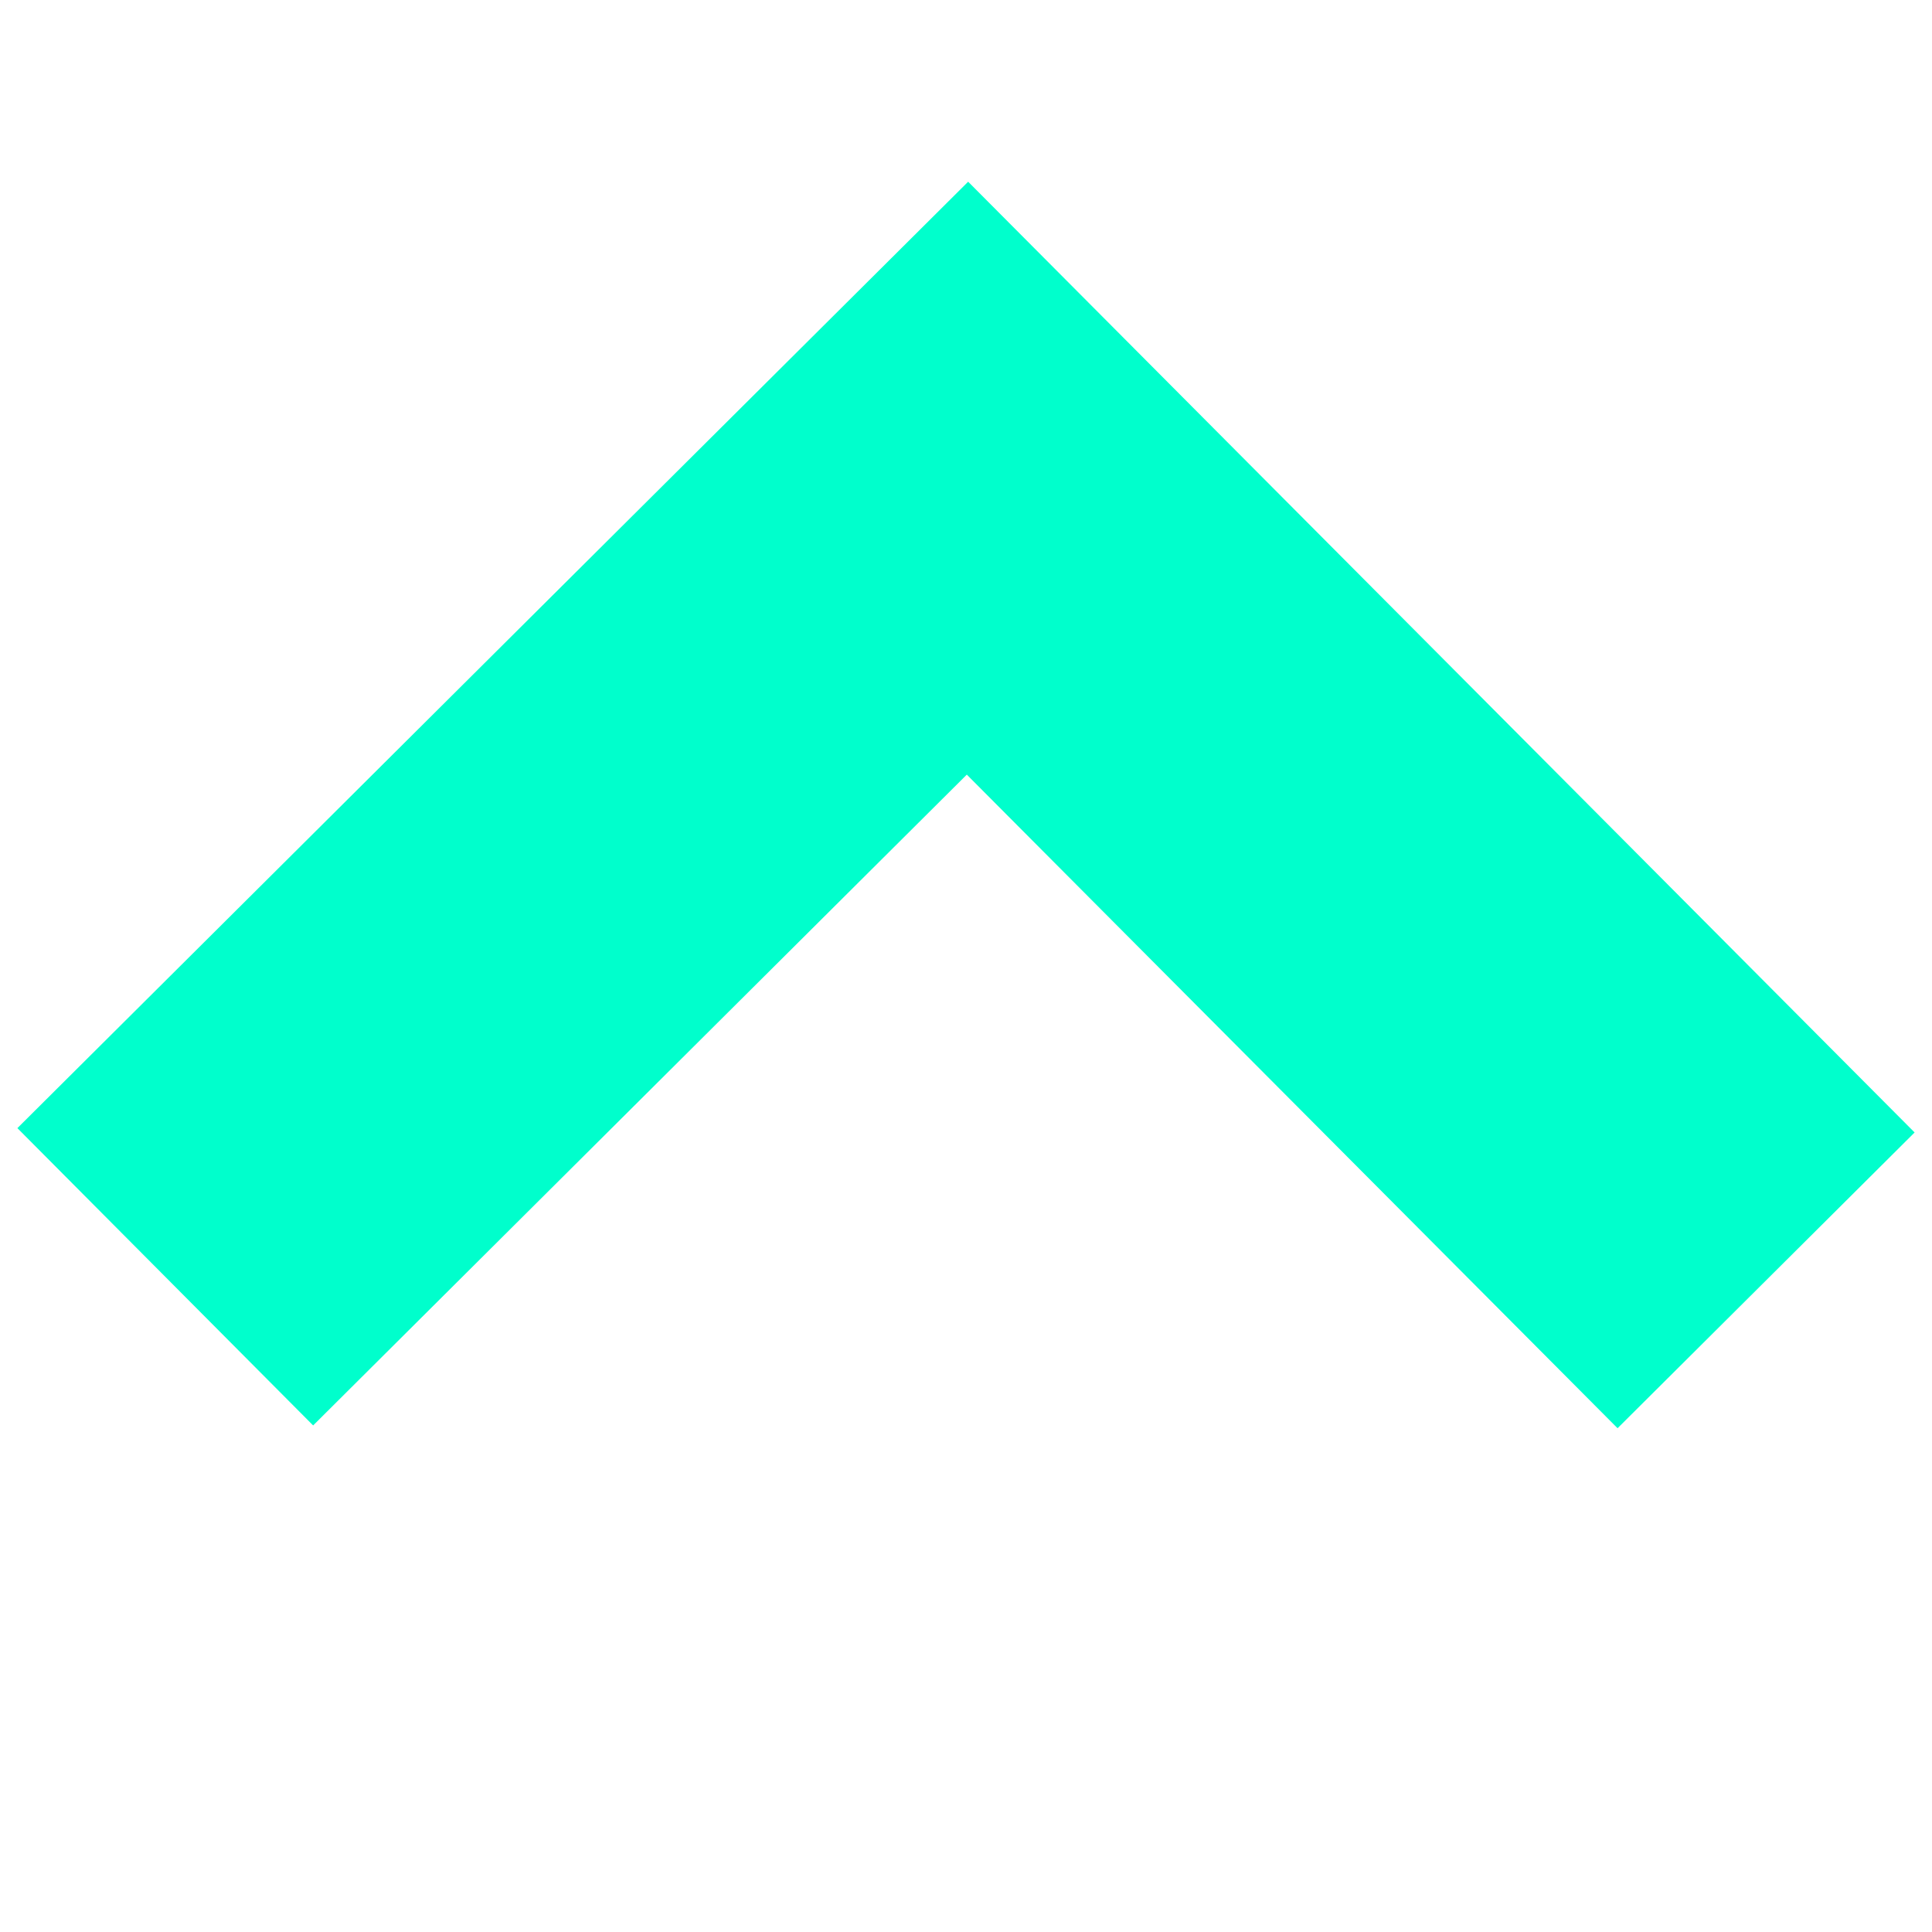
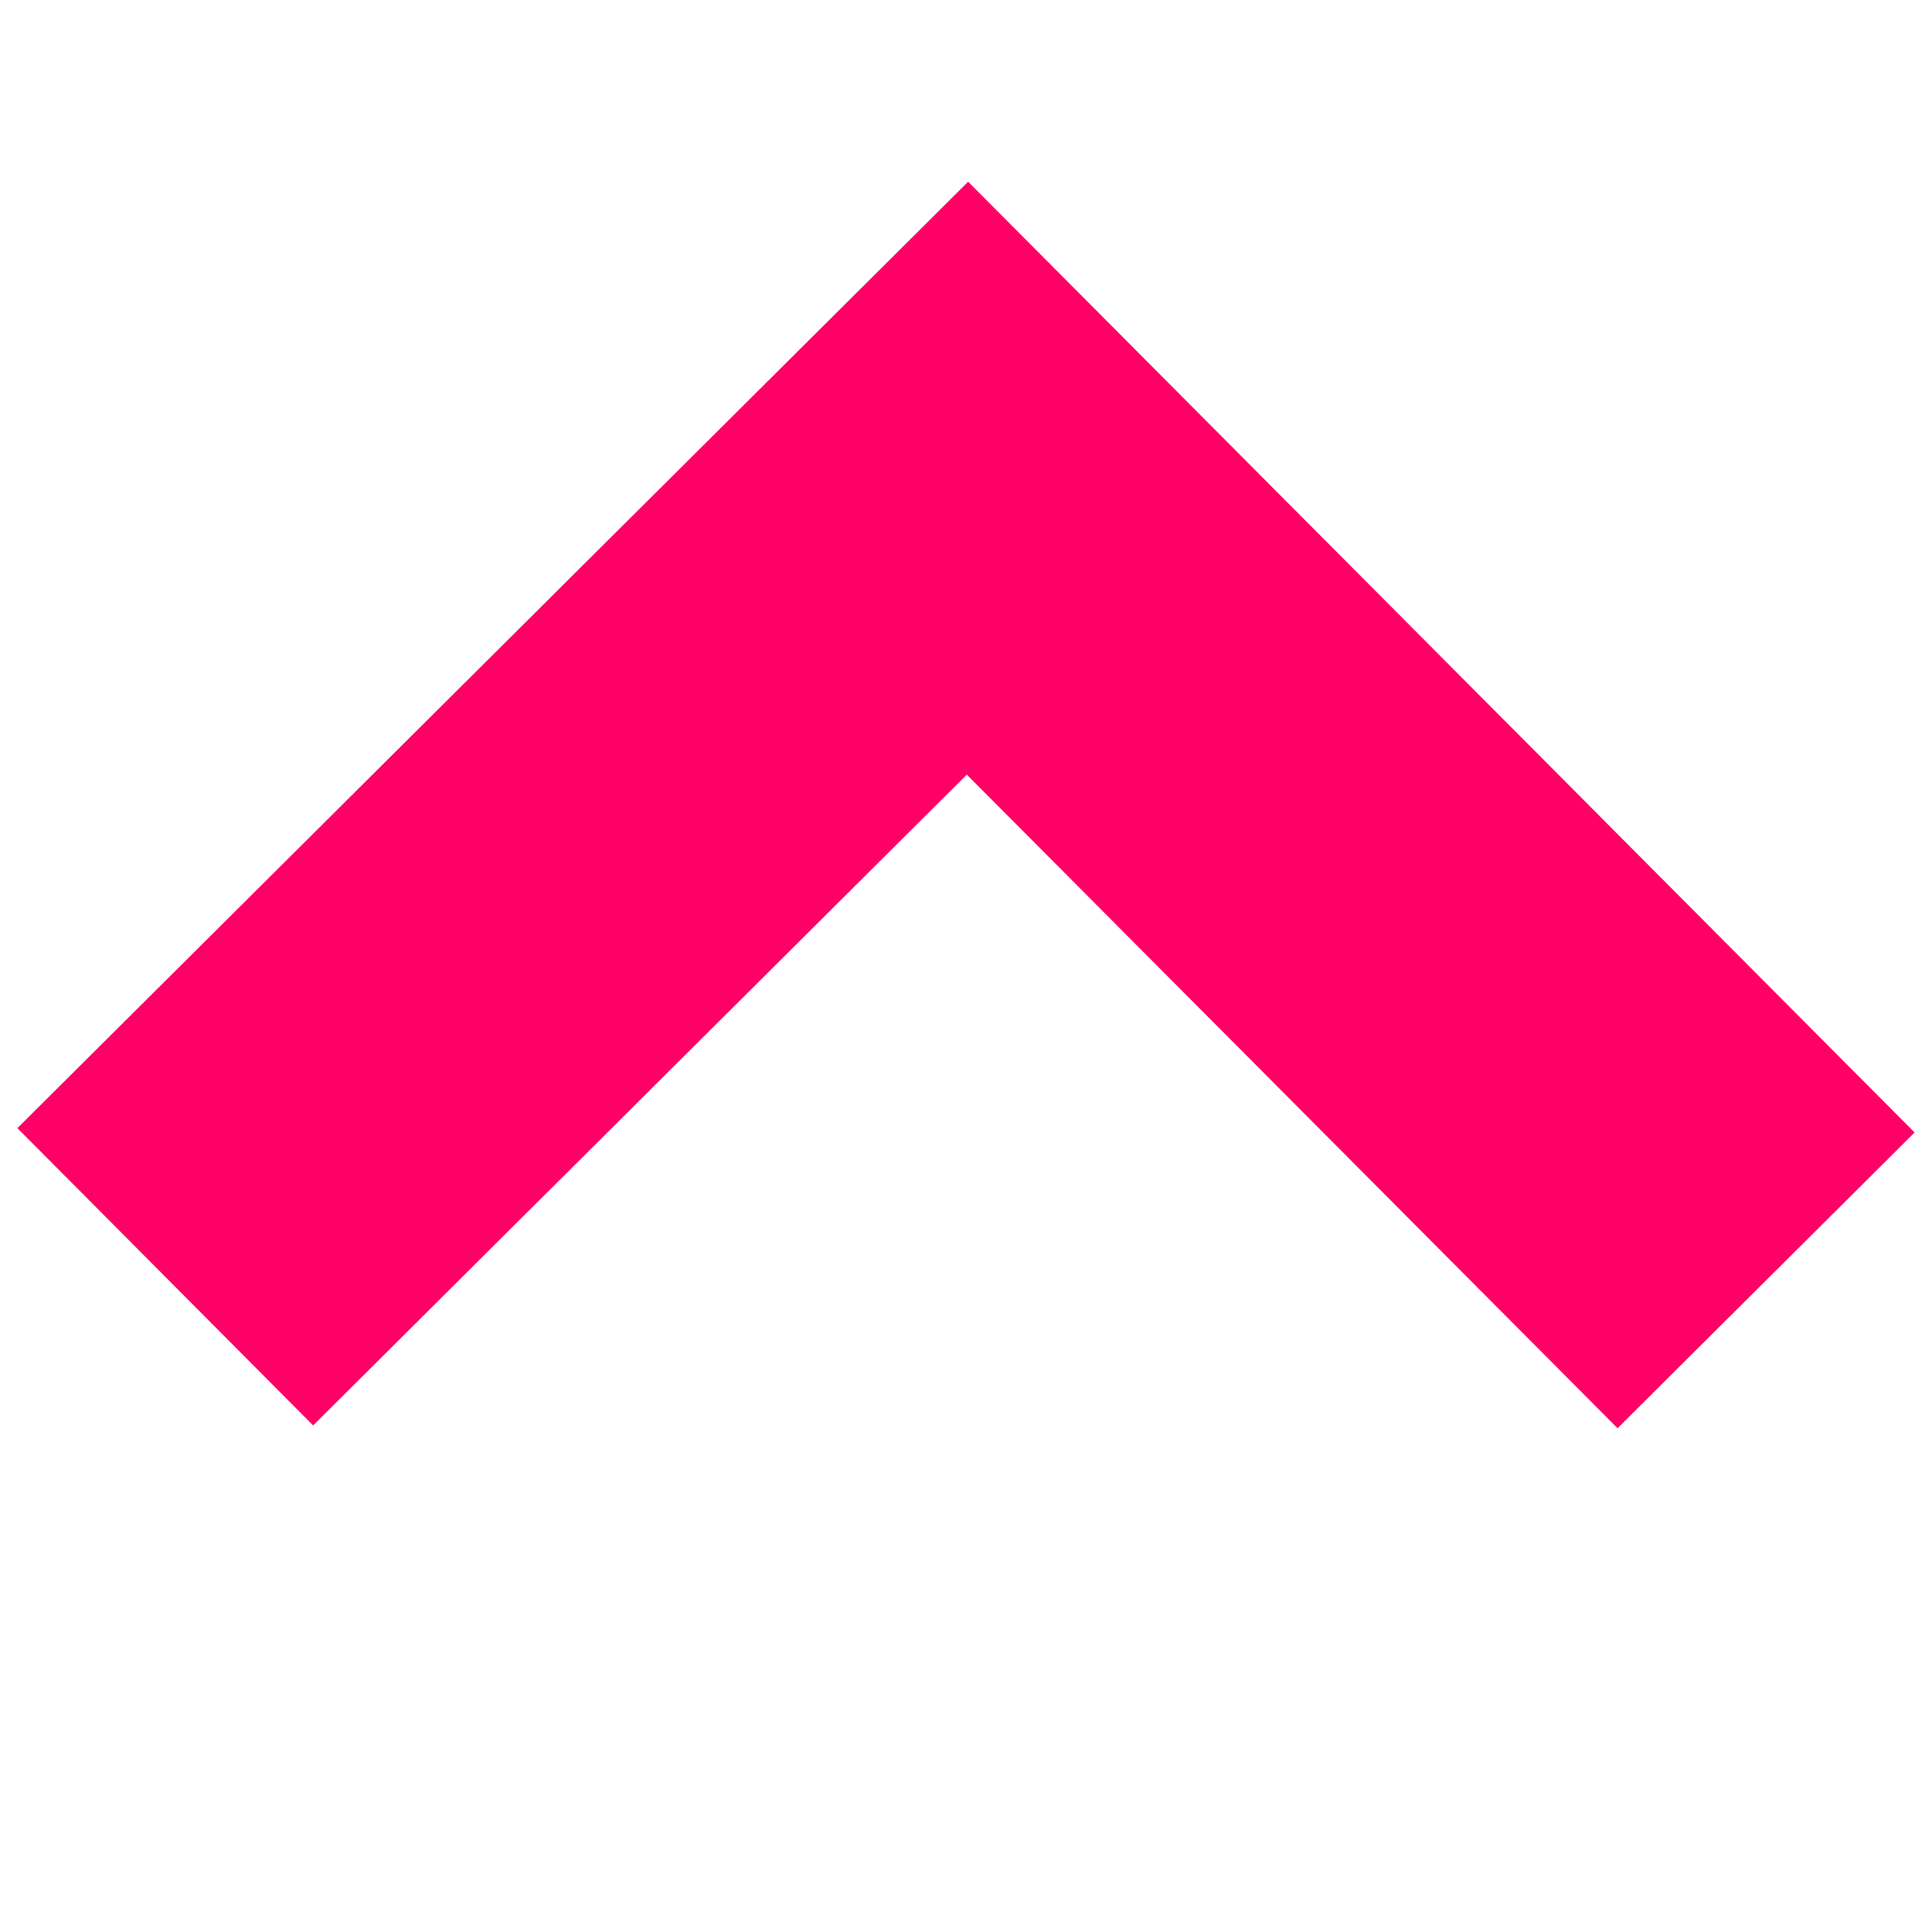
<svg xmlns="http://www.w3.org/2000/svg" version="1.1" id="Layer_1" x="0px" y="0px" width="36px" height="36px" viewBox="0 0 36 36" enable-background="new 0 0 36 36" xml:space="preserve">
  <g id="Layer_2">
</g>
  <g id="Layer_3">
</g>
-   <polygon fill="#00FFCC" points="0.324,21.021 5.835,26.561 18.015,14.434 30.141,26.613 35.676,21.102 18.04,3.386 " />
+   <polygon fill="#FF0066" points="0.324,21.021 5.835,26.561 18.015,14.434 30.141,26.613 35.676,21.102 18.04,3.386 " />
</svg>
